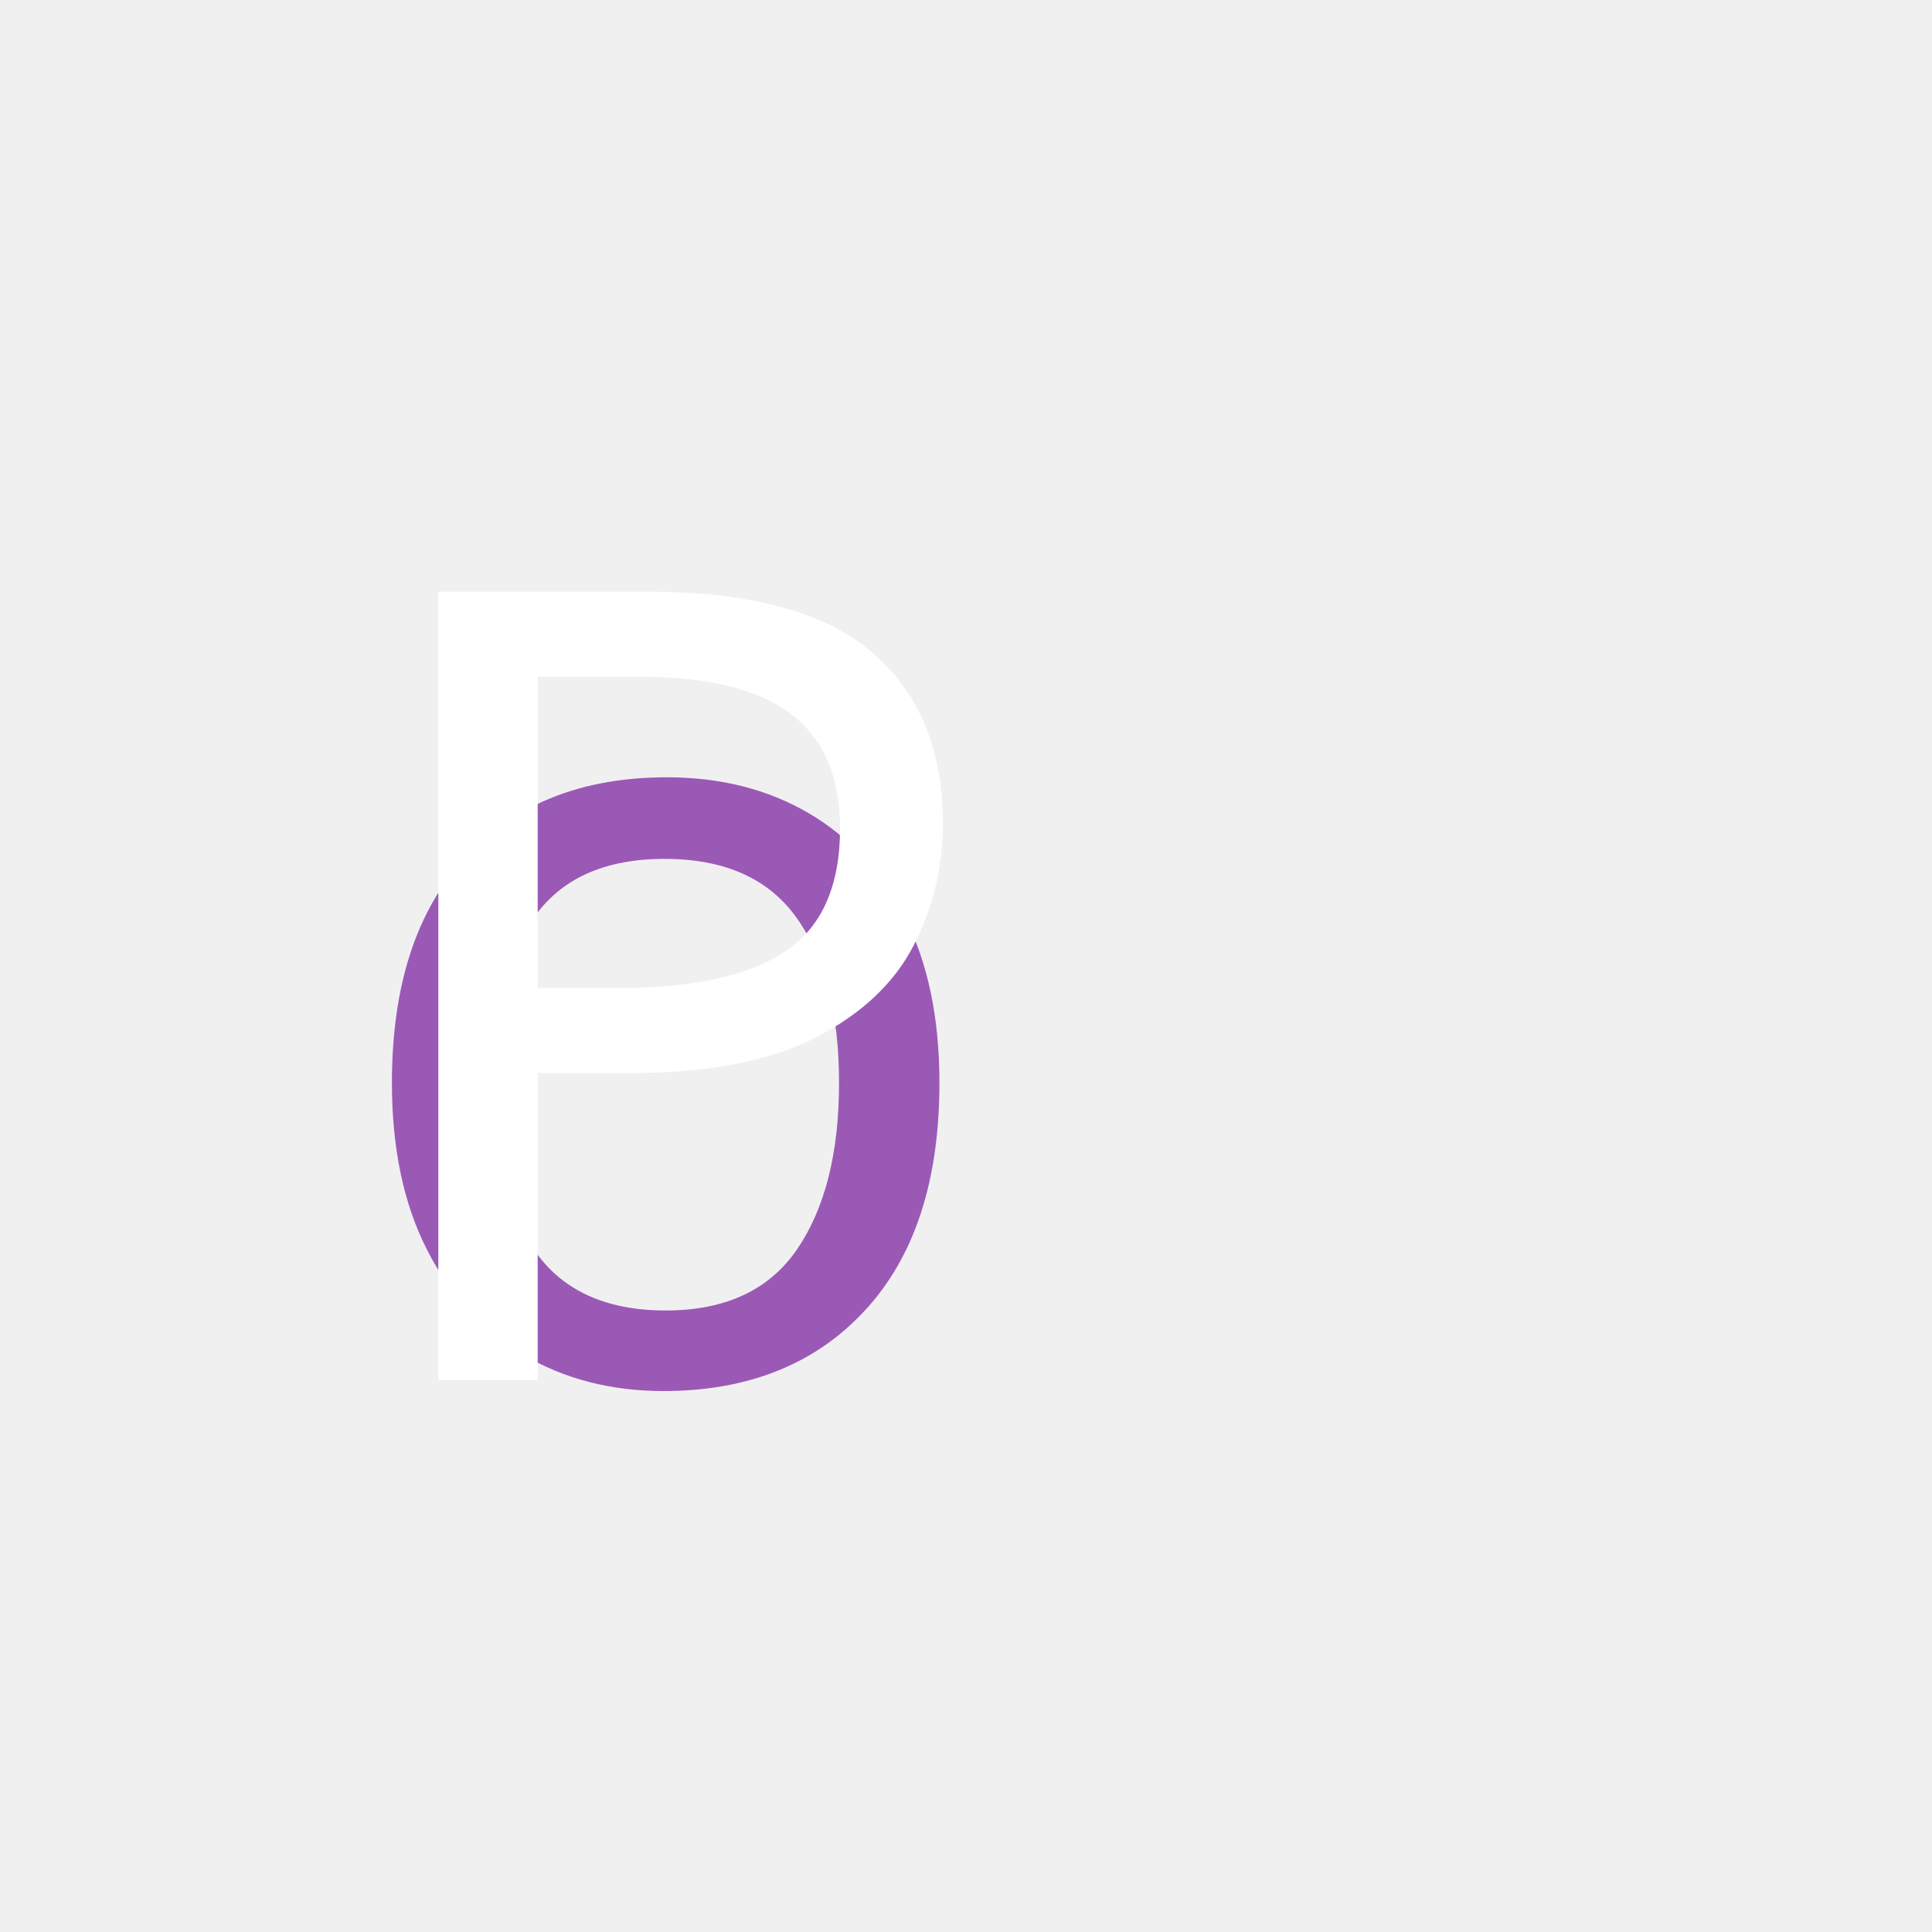
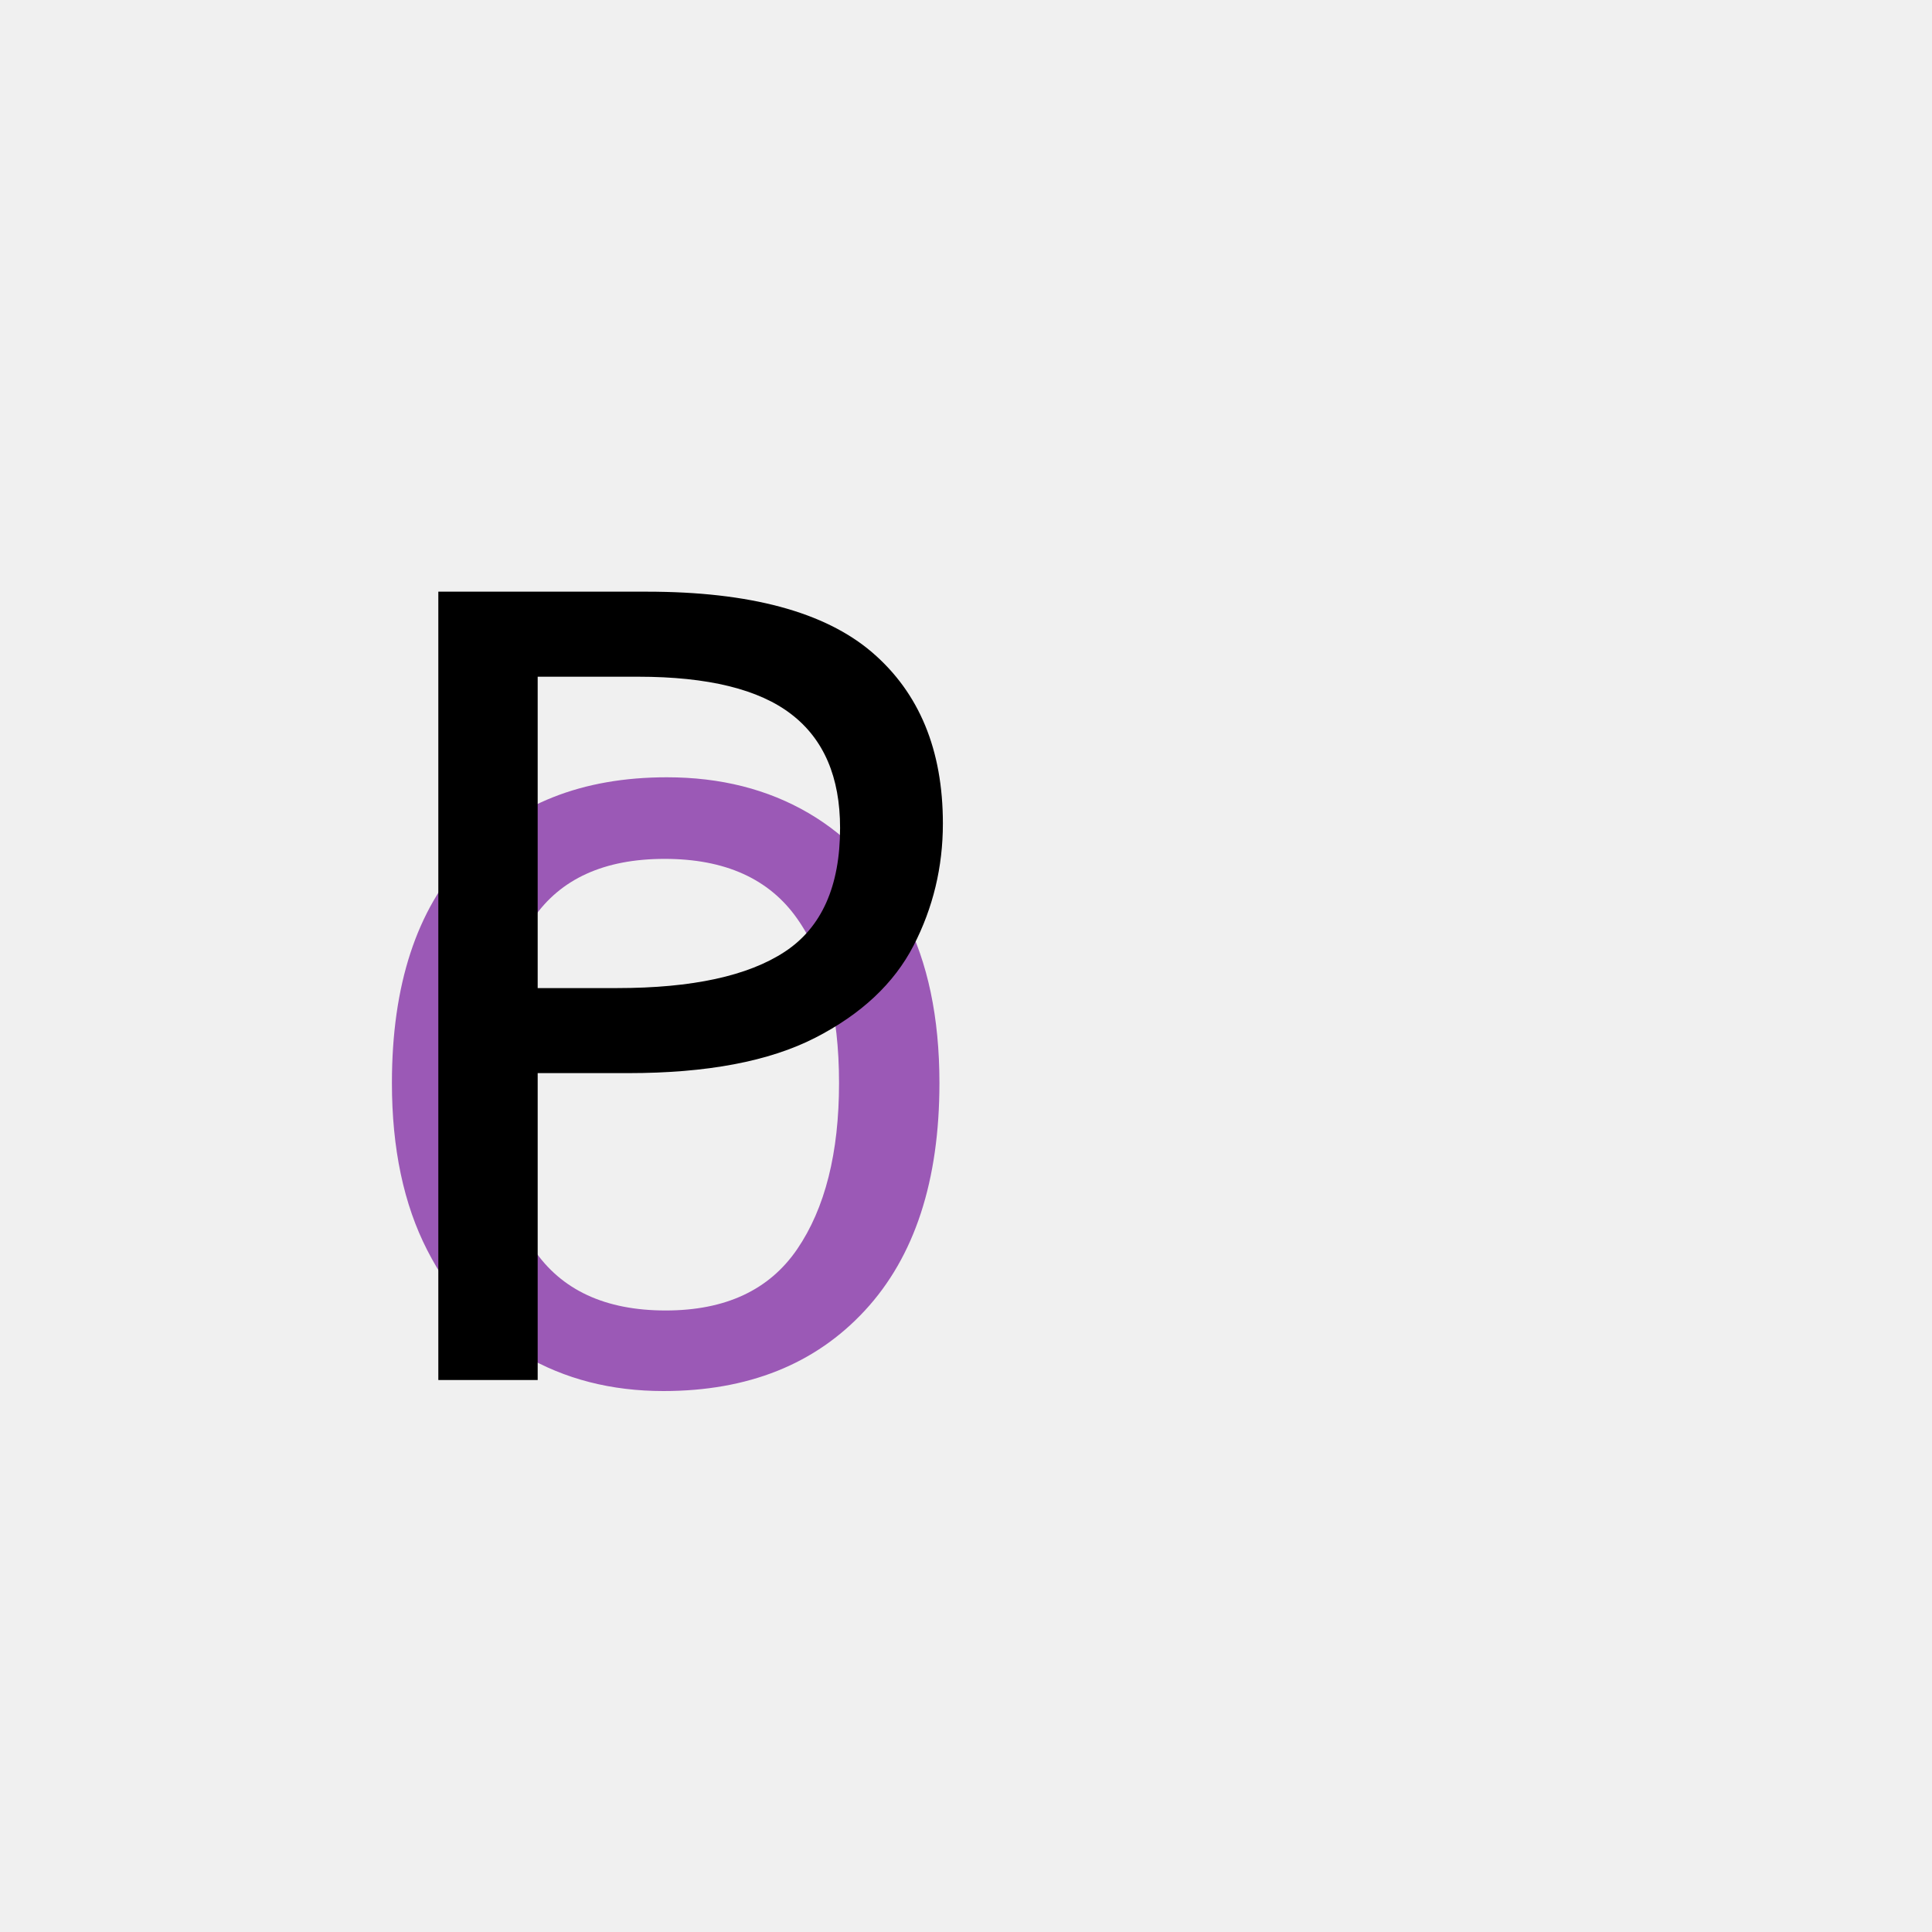
<svg xmlns="http://www.w3.org/2000/svg" viewBox="-30 -125 175 175">
  <text x="0" y="0" font-family="EssentiarumTCG" font-size="100" fill="#9B59B6">o</text>
-   <text x="0" y="0" font-family="EssentiarumTCG" font-size="100" fill="#ffffff">P</text>
+   <text x="0" y="0" font-family="EssentiarumTCG" font-size="100" fill="#000">P</text>
</svg>
